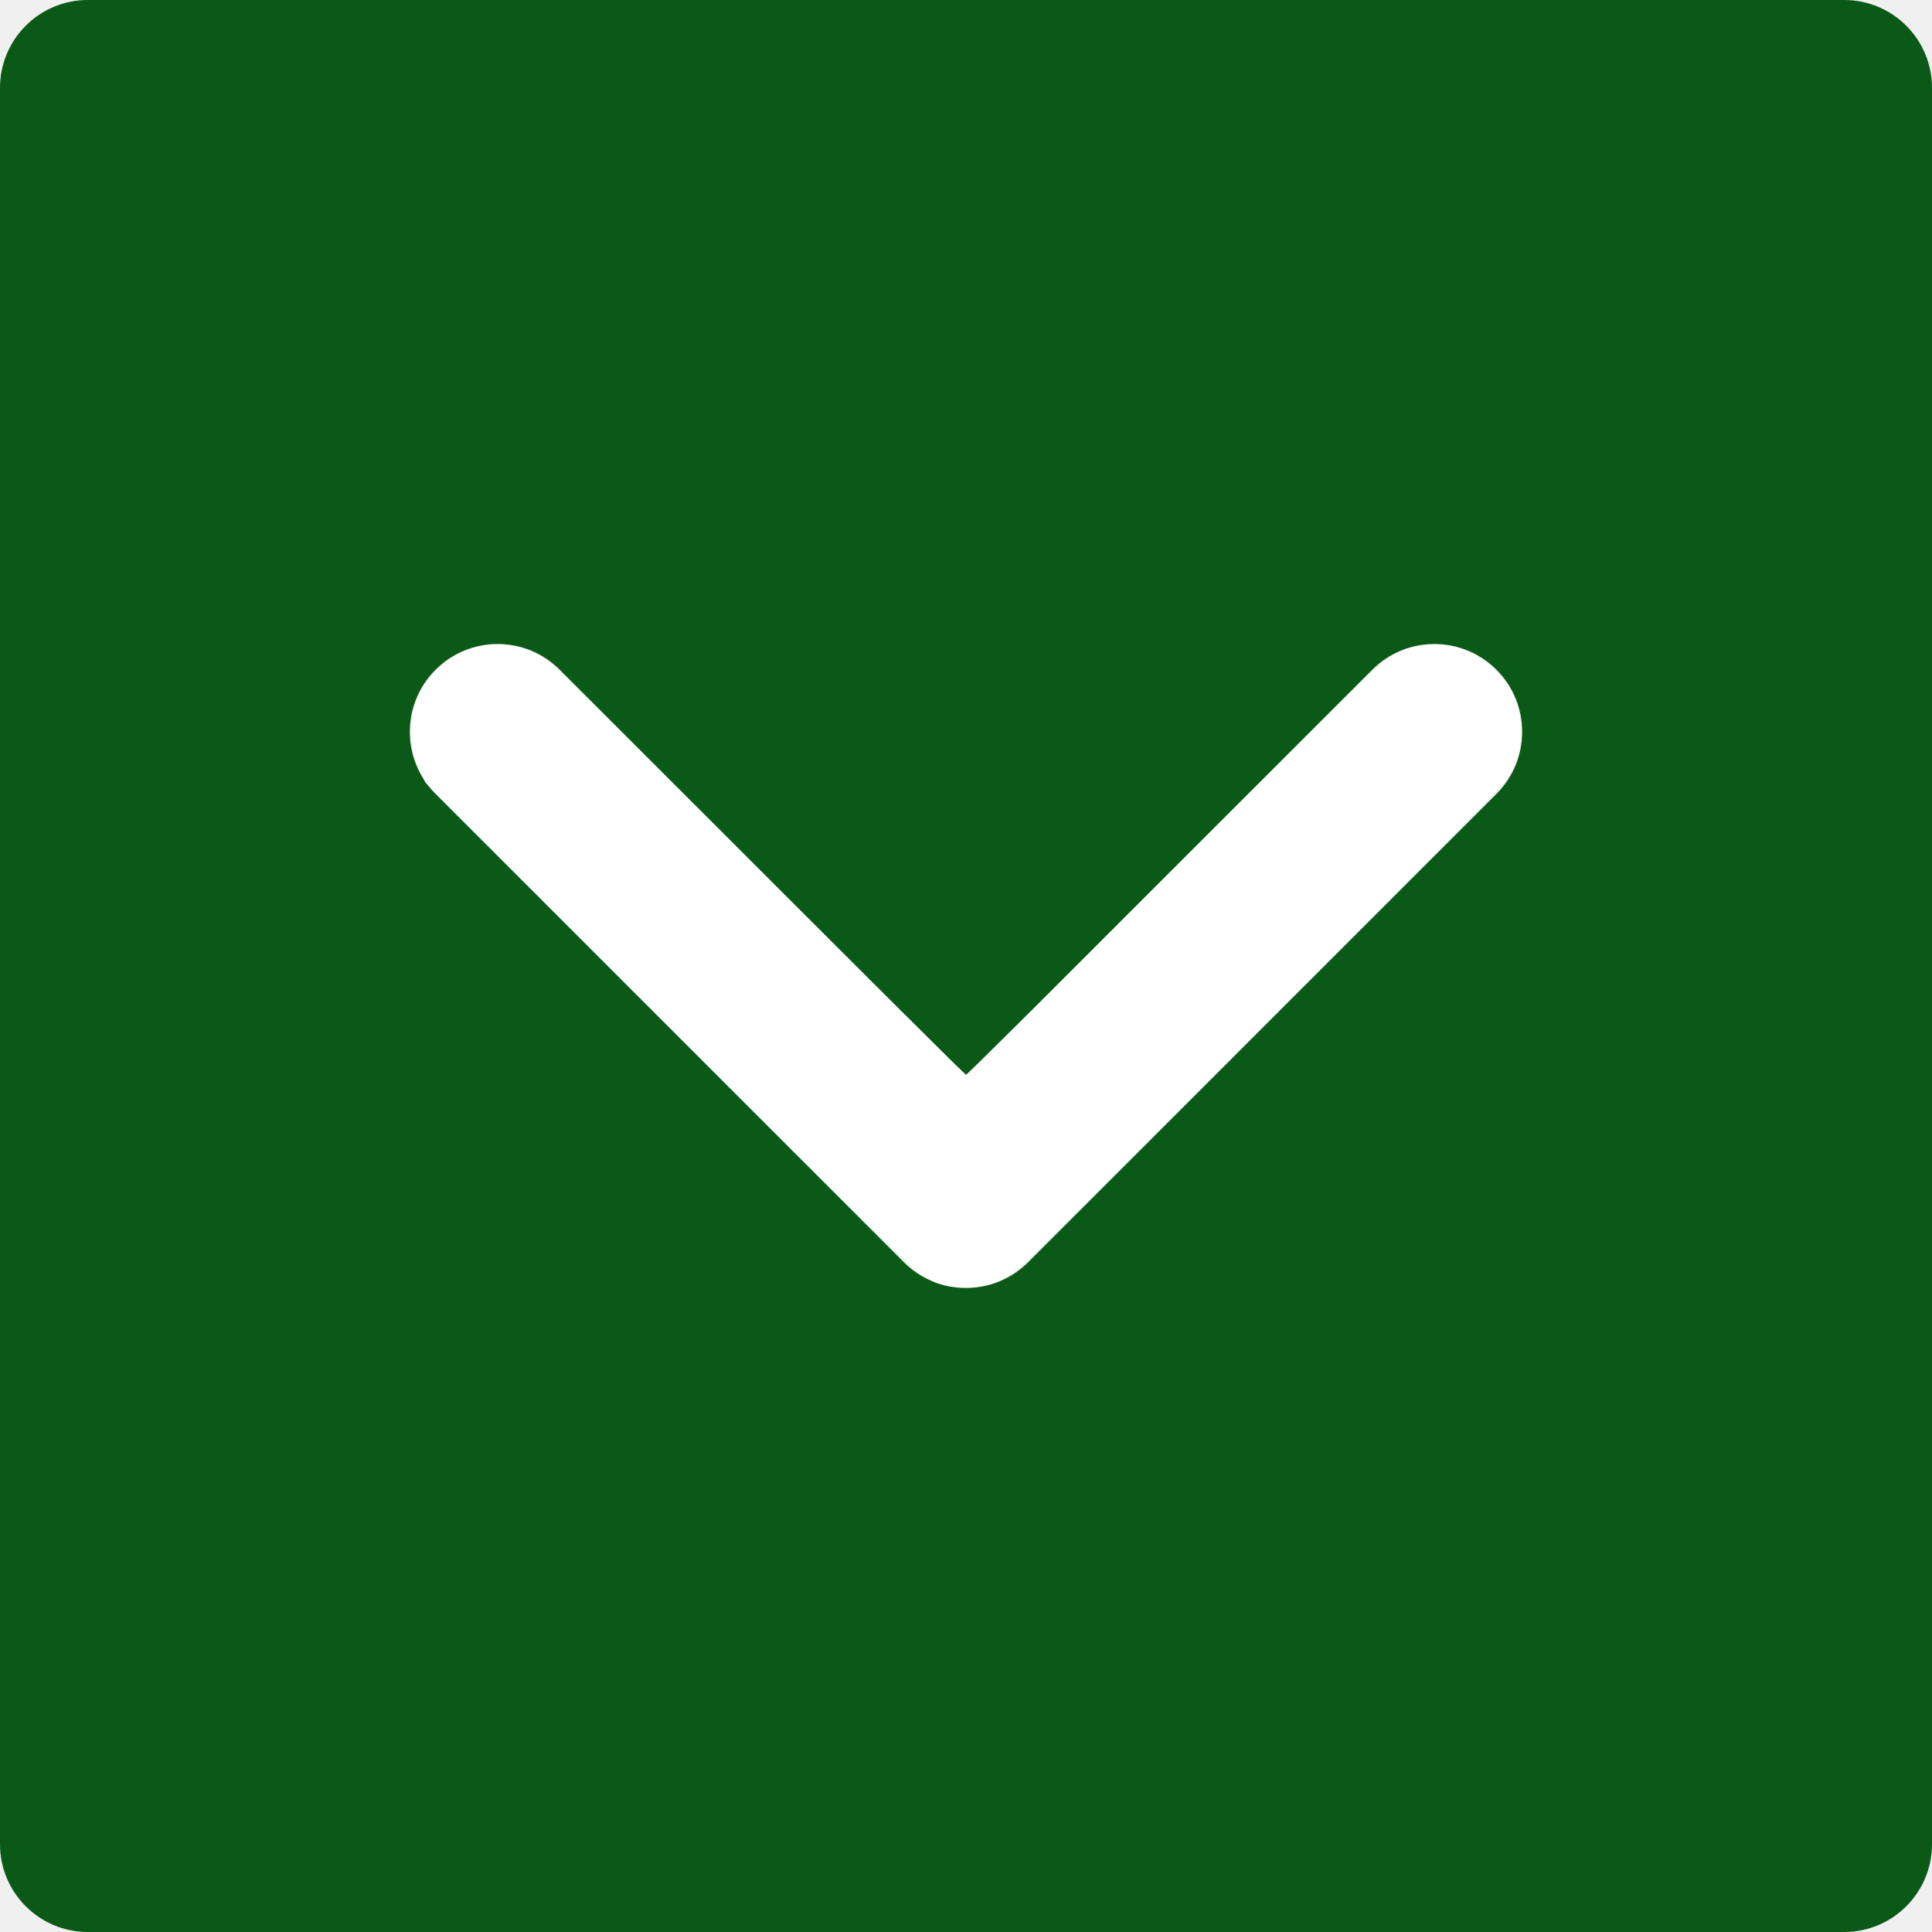
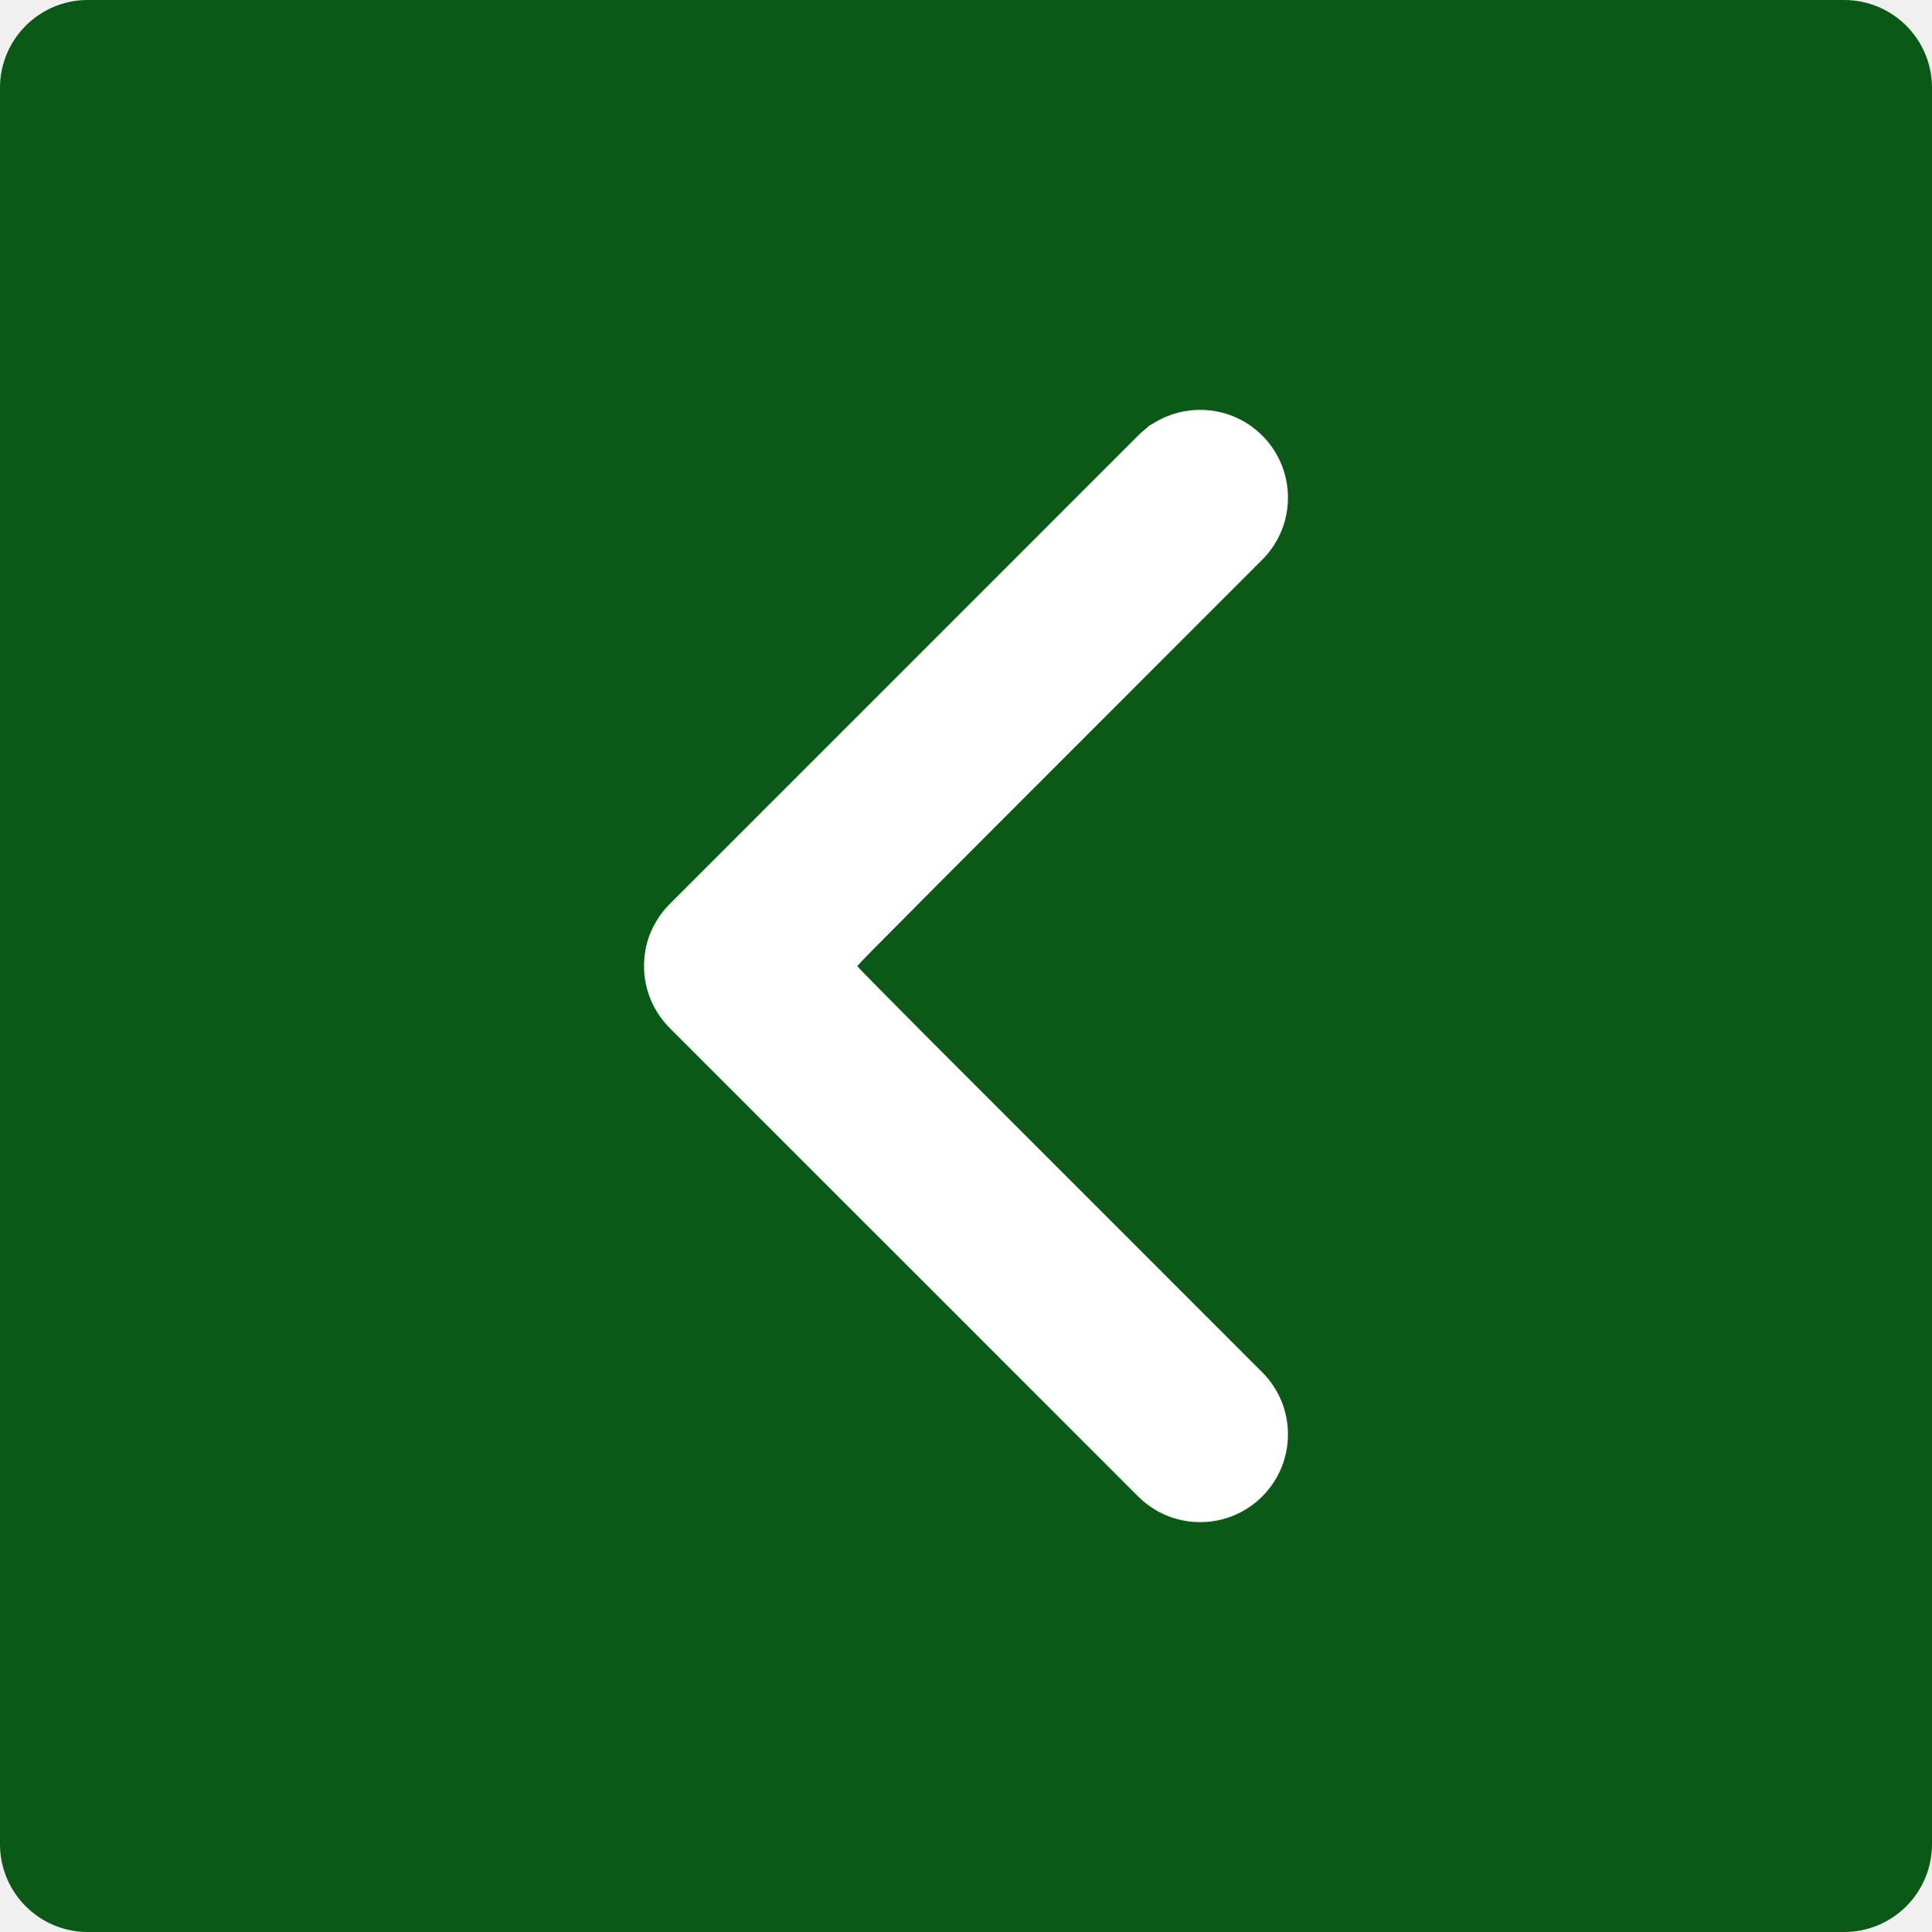
<svg xmlns="http://www.w3.org/2000/svg" fill="#000000" height="800px" width="800px" version="1.1" id="Layer_1" viewBox="0 0 330 330" xml:space="preserve">
  <defs id="defs1" />
-   <path id="XMLID_24_" d="M315,0H15C6.716,0,0,6.716,0,15v300c0,8.284,6.716,15,15,15h300c8.284,0,15-6.716,15-15V15  C330,6.716,323.284,0,315,0z M255.606,135.606l-79.998,80c-2.813,2.813-6.628,4.394-10.606,4.394c-3.979,0-7.793-1.58-10.607-4.394  l-80.002-80c-5.858-5.857-5.858-15.355,0-21.213c5.857-5.858,15.355-5.858,21.213,0l69.396,69.393l69.392-69.393  c5.857-5.858,15.355-5.858,21.213,0C261.465,120.251,261.465,129.749,255.606,135.606z" style="fill:#0b5917;fill-opacity:1" />
-   <path style="fill:#ffffff;stroke-width:0.728" d="m 393.813,532.397 c -2.202,-0.355 -6.46,-1.828 -9.463,-3.275 -5.326,-2.566 -7.906,-5.073 -105.449,-102.455 C 213.537,361.412 177.926,325.348 176.069,322.527 c -9.479,-14.393 -7.114,-33.593 5.604,-45.49 5.428,-5.078 10.929,-7.839 18.647,-9.359 5.166,-1.018 6.232,-1.012 11.668,0.059 12.774,2.517 5.939,-3.662 101.76,91.991 l 86.269,86.117 83.704,-83.75 c 46.037,-46.062 85.833,-85.368 88.436,-87.346 8.566,-6.511 18.379,-8.952 28.057,-6.978 7.579,1.546 12.614,4.122 18.118,9.27 12.734,11.912 15.098,31.346 5.54,45.543 -1.758,2.612 -41.517,42.861 -102.814,104.083 -97.697,97.578 -100.07,99.884 -105.407,102.441 -3.003,1.439 -7.589,2.949 -10.191,3.355 -5.351,0.834 -6.08,0.83 -11.647,-0.066 z" id="path1" transform="scale(0.4125)" />
-   <path style="fill:#ffffff;stroke-width:0.728" d="m 393.813,532.397 c -2.202,-0.355 -6.46,-1.828 -9.463,-3.275 -5.326,-2.566 -7.906,-5.073 -105.449,-102.455 C 213.537,361.412 177.926,325.348 176.069,322.527 c -9.478,-14.391 -7.114,-33.593 5.6,-45.486 12.07,-11.291 28.361,-13.081 43.046,-4.73 2.329,1.324 32.127,30.578 89.396,87.762 l 85.903,85.775 83.705,-83.751 c 46.038,-46.063 85.835,-85.37 88.437,-87.348 8.629,-6.559 18.324,-8.963 28.105,-6.968 7.532,1.536 12.575,4.12 18.07,9.26 12.734,11.912 15.098,31.346 5.54,45.543 -1.758,2.612 -41.517,42.861 -102.814,104.083 -97.697,97.578 -100.07,99.884 -105.407,102.441 -3.003,1.439 -7.589,2.949 -10.191,3.355 -5.351,0.834 -6.08,0.83 -11.647,-0.066 z" id="path2" transform="scale(0.4125)" />
-   <path style="fill:#ffffff;stroke-width:0.728" d="m 392.548,532.11 c -10.682,-2.321 -4.813,3.127 -113.648,-105.484 -65.43,-65.295 -100.972,-101.275 -102.831,-104.099 -9.478,-14.391 -7.114,-33.593 5.6,-45.486 11.328,-10.596 26.36,-12.873 40.339,-6.108 5.322,2.575 7.834,5.006 91.734,88.773 l 86.262,86.126 85.894,-85.768 c 57.276,-57.191 87.058,-86.429 89.387,-87.754 8.354,-4.751 16.791,-6.25 25.243,-4.485 7.353,1.535 12.366,4.13 17.802,9.215 12.768,11.944 15.123,31.308 5.54,45.543 -1.758,2.612 -41.517,42.861 -102.814,104.083 -97.697,97.578 -100.07,99.884 -105.407,102.441 -5.03,2.411 -12.31,4.168 -16.742,4.04 -1.001,-0.029 -3.863,-0.496 -6.36,-1.039 z" id="path3" transform="scale(0.4125)" />
-   <path style="fill:#ffffff;stroke-width:0.728" d="m 392.548,532.11 c -10.682,-2.321 -4.813,3.127 -113.648,-105.484 -65.43,-65.295 -100.972,-101.275 -102.831,-104.099 -9.478,-14.391 -7.114,-33.593 5.6,-45.486 5.495,-5.14 10.538,-7.725 18.071,-9.261 7.512,-1.532 14.535,-0.55 22.237,3.11 5.396,2.564 7.157,4.267 91.763,88.777 l 86.261,86.162 86.26,-86.162 c 84.609,-84.513 86.365,-86.212 91.761,-88.777 14.16,-6.728 29,-4.428 40.433,6.267 3.537,3.309 5.413,5.859 7.689,10.452 2.774,5.598 3.038,6.641 3.358,13.298 0.424,8.813 -1.207,15.104 -5.617,21.655 -1.78,2.644 -41.098,42.434 -102.829,104.064 -109.207,109.028 -102.883,103.172 -113.946,105.516 -5.959,1.263 -8.629,1.257 -14.564,-0.033 z" id="path4" transform="scale(0.4125)" />
-   <path style="fill:#ffffff;stroke-width:0.728" d="m 392.548,532.11 c -10.682,-2.321 -4.813,3.127 -113.648,-105.484 -65.43,-65.295 -100.972,-101.275 -102.831,-104.099 -9.018,-13.694 -7.401,-31.89 3.898,-43.836 11.359,-12.011 27.025,-14.907 42.054,-7.776 5.343,2.535 7.3,4.429 91.72,88.753 l 86.261,86.162 86.26,-86.162 c 84.609,-84.513 86.365,-86.212 91.761,-88.777 14.16,-6.728 29,-4.428 40.433,6.267 3.537,3.309 5.413,5.859 7.689,10.452 2.774,5.598 3.038,6.641 3.358,13.298 0.424,8.813 -1.207,15.104 -5.617,21.655 -1.78,2.644 -41.098,42.434 -102.829,104.064 -109.207,109.028 -102.883,103.172 -113.946,105.516 -5.959,1.263 -8.629,1.257 -14.564,-0.033 z" id="path5" transform="scale(0.4125)" />
-   <path style="fill:#ffffff;stroke-width:0.728" d="M 392.09,532.057 C 381.659,529.532 387.057,534.56 278.9,426.626 213.47,361.331 177.928,325.351 176.069,322.527 c -3.881,-5.893 -5.734,-12.239 -5.724,-19.601 0.013,-9.463 3.166,-17.41 9.615,-24.228 11.421,-12.076 26.893,-14.935 42.06,-7.771 5.351,2.527 7.171,4.288 91.72,88.741 l 86.261,86.162 86.26,-86.162 c 84.968,-84.872 86.343,-86.202 91.831,-88.81 14.23,-6.762 28.847,-4.473 40.392,6.327 3.508,3.282 5.391,5.844 7.661,10.426 2.774,5.598 3.038,6.641 3.358,13.298 0.424,8.813 -1.207,15.104 -5.617,21.655 -1.78,2.644 -41.098,42.434 -102.829,104.064 -109.207,109.028 -102.883,103.172 -113.946,105.516 -6.032,1.278 -9.469,1.259 -15.021,-0.085 z" id="path6" transform="scale(0.4125)" />
-   <path style="fill:#ffffff;stroke-width:0.728" d="M 392.09,532.057 C 381.659,529.532 387.057,534.56 278.9,426.626 213.121,360.983 177.933,325.359 176.054,322.505 c -4.32,-6.561 -5.946,-12.764 -5.6,-21.371 0.254,-6.321 0.566,-7.661 2.964,-12.71 7.401,-15.584 23.662,-24.042 39.695,-20.646 11.394,2.413 6.101,-2.423 100.627,91.94 l 86.261,86.112 86.26,-86.112 c 94.526,-94.364 89.23,-89.526 100.625,-91.939 16.033,-3.396 32.294,5.062 39.695,20.646 2.398,5.049 2.71,6.389 2.964,12.71 0.347,8.651 -1.327,14.992 -5.66,21.428 -1.78,2.644 -41.098,42.434 -102.829,104.064 -108.551,108.373 -102.682,102.919 -113.482,105.465 -5.675,1.338 -9.857,1.328 -15.485,-0.034 z" id="path7" transform="scale(0.4125)" />
-   <path style="fill:#ffffff;stroke-width:0.728" d="m 392.357,532.214 c -10.253,-2.242 -4.976,2.668 -113.457,-105.588 C 213.121,360.983 177.933,325.359 176.054,322.505 c -4.337,-6.586 -5.946,-12.756 -5.596,-21.462 0.268,-6.665 0.498,-7.583 3.347,-13.333 9.186,-18.537 30.11,-25.77 48.447,-16.745 4.967,2.445 9.506,6.846 91.488,88.719 l 86.261,86.146 86.26,-86.112 c 94.526,-94.364 89.23,-89.526 100.625,-91.939 14.431,-3.056 29.817,3.826 37.936,16.969 6.869,11.121 6.475,26.807 -0.951,37.837 -1.76,2.615 -41.442,42.771 -102.814,104.042 -108.551,108.373 -102.682,102.919 -113.482,105.465 -5.487,1.293 -9.712,1.328 -15.219,0.123 z" id="path8" transform="scale(0.4125)" />
-   <path style="fill:#ffffff;stroke-width:0.728" d="m 393.085,532.414 c -10.982,-2.14 -7.849,0.766 -116.947,-108.494 -78.677,-78.794 -100.224,-100.761 -101.648,-103.629 -2.929,-5.9 -4.153,-11.094 -4.153,-17.626 0,-10.457 3.629,-18.51 11.713,-25.995 11.172,-10.343 26.393,-12.503 40.203,-5.706 4.967,2.445 9.506,6.846 91.488,88.719 l 86.261,86.146 86.26,-86.112 c 94.526,-94.364 89.23,-89.526 100.625,-91.939 8.788,-1.861 18.389,-0.072 26.072,4.857 3.864,2.48 9.794,8.521 12.121,12.351 6.592,10.846 6.081,26.771 -1.208,37.598 -1.76,2.615 -41.442,42.771 -102.814,104.042 -108.551,108.373 -102.682,102.919 -113.482,105.465 -5.115,1.206 -9.465,1.303 -14.491,0.323 z" id="path9" transform="scale(0.4125)" />
-   <path style="fill:#ffffff;stroke-width:0.728" d="M 391.74,532.094 C 381.931,529.965 384.683,532.541 276.502,424.243 197.499,345.155 175.915,323.161 174.49,320.291 c -2.929,-5.9 -4.153,-11.094 -4.153,-17.626 0,-10.448 3.629,-18.511 11.693,-25.977 11.236,-10.402 26.347,-12.553 40.223,-5.724 4.967,2.445 9.506,6.846 91.488,88.719 l 86.261,86.146 86.26,-86.112 c 94.526,-94.364 89.23,-89.526 100.625,-91.939 8.788,-1.861 18.389,-0.072 26.072,4.857 3.864,2.48 9.794,8.521 12.121,12.351 6.592,10.846 6.081,26.771 -1.208,37.598 -1.76,2.615 -41.442,42.771 -102.814,104.042 -108.551,108.373 -102.682,102.919 -113.482,105.465 -5.641,1.33 -9.716,1.33 -15.835,0.002 z" id="path10" transform="scale(0.4125)" />
-   <path style="fill:#ffffff;stroke-width:0.728" d="M 391.299,532.091 C 381.687,529.659 383.608,531.464 276.502,424.243 197.499,345.155 175.915,323.161 174.49,320.291 c -2.929,-5.9 -4.153,-11.094 -4.153,-17.626 0,-10.436 3.63,-18.512 11.667,-25.952 11.307,-10.468 25.993,-12.607 40.017,-5.829 5.309,2.566 7.837,5.014 91.72,88.792 l 86.261,86.153 86.26,-86.146 c 81.984,-81.877 86.519,-86.274 91.486,-88.719 13.876,-6.829 28.987,-4.678 40.223,5.724 8.163,7.557 11.693,15.447 11.693,26.132 0,6.774 -1.55,12.783 -4.734,18.354 -2.919,5.107 -199.287,201.669 -205.639,205.843 -2.602,1.71 -6.361,3.66 -8.353,4.335 -5.128,1.736 -14.33,2.082 -19.638,0.739 z" id="path11" transform="scale(0.4125)" />
-   <path style="fill:#ffffff;stroke-width:0.728" d="m 390.836,531.925 c -2.641,-0.716 -6.893,-2.672 -9.463,-4.353 -3.316,-2.169 -33.665,-32.077 -104.871,-103.347 -79.016,-79.088 -100.587,-101.064 -102.012,-103.935 -2.929,-5.9 -4.153,-11.094 -4.153,-17.626 0,-10.436 3.63,-18.512 11.667,-25.952 11.307,-10.468 25.993,-12.607 40.017,-5.829 5.309,2.566 7.837,5.014 91.72,88.792 l 86.261,86.153 86.26,-86.146 c 81.984,-81.877 86.519,-86.274 91.486,-88.719 13.876,-6.829 28.987,-4.678 40.223,5.724 8.136,7.533 11.7,15.467 11.685,26.015 -0.005,3.267 -0.447,7.578 -0.982,9.58 -2.527,9.445 1.387,5.276 -104.812,111.637 -71.337,71.445 -101.189,100.877 -104.57,103.098 -2.602,1.709 -6.361,3.659 -8.353,4.333 -5.538,1.875 -14.373,2.126 -20.101,0.573 z" id="path12" transform="scale(0.4125)" />
-   <path style="fill:#ffffff;stroke-width:0.728" d="m 391.341,532.052 c -9.308,-2.252 -6.114,0.747 -113.791,-106.853 l -101.34,-101.268 -2.695,-5.823 c -2.442,-5.278 -2.725,-6.539 -3.015,-13.467 -0.272,-6.489 -0.08,-8.358 1.271,-12.375 2.11,-6.278 5.063,-10.767 10.232,-15.552 11.307,-10.468 25.993,-12.607 40.017,-5.829 5.309,2.566 7.834,5.011 91.372,88.443 47.252,47.192 86.225,85.804 86.608,85.804 0.383,0 39.357,-38.609 86.608,-85.797 81.643,-81.534 86.172,-85.925 91.139,-88.37 13.822,-6.803 28.96,-4.703 40.039,5.554 8.327,7.71 11.884,15.557 11.869,26.185 -0.005,3.267 -0.447,7.578 -0.982,9.58 -2.535,9.476 1.598,5.087 -106.629,113.231 -94.152,94.079 -102.011,101.751 -106.393,103.847 -7.923,3.79 -16.049,4.689 -24.31,2.691 z" id="path13" transform="scale(0.4125)" />
-   <path style="fill:#ffffff;stroke-width:0.728" d="m 391.341,532.099 c -9.377,-2.371 -6.214,0.6 -113.791,-106.9 l -101.34,-101.268 -2.695,-5.823 c -2.442,-5.278 -2.725,-6.539 -3.015,-13.467 -0.272,-6.489 -0.08,-8.358 1.271,-12.375 2.11,-6.278 5.063,-10.767 10.232,-15.552 11.307,-10.468 25.993,-12.607 40.017,-5.829 5.309,2.566 7.834,5.011 91.372,88.443 47.252,47.192 86.225,85.804 86.608,85.804 0.383,0 39.357,-38.612 86.608,-85.804 83.6,-83.495 86.059,-85.875 91.372,-88.438 14.063,-6.783 29.151,-4.598 40.051,5.799 8.212,7.833 11.639,15.502 11.623,26.015 -0.005,3.267 -0.447,7.578 -0.982,9.58 -2.528,9.449 1.423,5.244 -105.176,111.96 -65.663,65.735 -101.708,101.308 -104.57,103.201 -2.402,1.589 -6.005,3.397 -8.007,4.019 -5.278,1.639 -14.433,1.936 -19.578,0.635 z" id="path14" transform="scale(0.4125)" />
-   <path style="fill:#ffffff;stroke-width:0.728" d="m 392.357,532.462 c -1.802,-0.376 -5.405,-1.729 -8.007,-3.008 -4.33,-2.128 -13.353,-10.934 -106.397,-103.852 l -101.666,-101.527 -2.744,-5.847 c -2.514,-5.357 -2.77,-6.492 -3.053,-13.538 -0.262,-6.52 -0.067,-8.412 1.282,-12.423 5.654,-16.82 22.881,-27.673 39.512,-24.892 3.017,0.504 7.616,2.011 10.737,3.516 5.303,2.558 7.831,4.998 88.444,85.351 45.641,45.495 84.537,84.171 86.434,85.948 l 3.45,3.23 86.086,-85.942 c 83.69,-83.55 86.238,-86.016 91.546,-88.581 3.132,-1.514 7.709,-3.015 10.737,-3.521 13.601,-2.274 27.635,4.393 35.877,17.045 3.946,6.057 5.346,11.972 4.922,20.786 -0.296,6.138 -0.699,7.97 -2.774,12.59 -2.414,5.376 -3.02,6 -102.938,106.085 -66.015,66.125 -102.008,101.669 -104.877,103.565 -2.402,1.588 -6.005,3.396 -8.007,4.018 -4.488,1.394 -14.167,1.914 -18.562,0.998 z" id="path15" transform="scale(0.4125)" />
+   <path id="XMLID_24_" d="M 330,315 V 15 C 330,6.716 323.284,0 315,0 H 15 C 6.716,0 0,6.716 0,15 v 300 c 0,8.284 6.716,15 15,15 h 300 c 8.284,0 15,-6.716 15,-15 z m -135.606,-59.394 -80,-79.998 C 111.581,172.795 110,168.98 110,165.002 c 0,-3.979 1.58,-7.793 4.394,-10.607 l 80,-80.002 c 5.857,-5.858 15.355,-5.858 21.213,0 5.858,5.857 5.858,15.355 0,21.213 l -69.393,69.396 69.393,69.392 c 5.858,5.857 5.858,15.355 0,21.213 -5.858,5.858 -15.356,5.858 -21.213,-0.001 z" style="fill:#0b5917;fill-opacity:1" />
+   <path style="fill:#ffffff;stroke-width:0.3" d="m 110.386,162.448 c 0.146,-0.908 0.754,-2.665 1.351,-3.904 1.058,-2.197 2.093,-3.261 42.263,-43.498 26.918,-26.962 41.794,-41.652 42.958,-42.418 5.937,-3.91 13.857,-2.934 18.765,2.312 2.095,2.239 3.233,4.508 3.861,7.692 0.42,2.131 0.418,2.571 -0.024,4.813 -1.038,5.269 1.511,2.45 -37.946,41.976 l -35.523,35.586 34.547,34.528 c 19.001,18.99 35.214,35.406 36.03,36.48 2.686,3.533 3.693,7.581 2.879,11.573 -0.638,3.127 -1.7,5.203 -3.824,7.474 -4.914,5.253 -12.93,6.228 -18.786,2.285 -1.077,-0.725 -17.68,-17.126 -42.934,-42.411 -40.251,-40.3 -41.202,-41.279 -42.257,-43.48 -0.594,-1.239 -1.216,-3.13 -1.384,-4.204 -0.344,-2.207 -0.342,-2.508 0.027,-4.804 z" id="path1" />
+   <path style="fill:#ffffff;stroke-width:0.3" d="m 110.386,162.448 c 0.146,-0.908 0.754,-2.665 1.351,-3.904 1.058,-2.197 2.093,-3.261 42.263,-43.498 26.918,-26.962 41.794,-41.652 42.958,-42.418 5.936,-3.91 13.857,-2.934 18.763,2.31 4.658,4.979 5.396,11.699 1.951,17.756 -0.546,0.961 -12.614,13.253 -36.202,36.876 l -35.382,35.435 34.547,34.528 c 19.001,18.991 35.215,35.407 36.031,36.48 2.706,3.559 3.697,7.558 2.874,11.593 -0.634,3.107 -1.7,5.187 -3.82,7.454 -4.914,5.253 -12.93,6.228 -18.786,2.285 -1.077,-0.725 -17.68,-17.126 -42.934,-42.411 -40.251,-40.3 -41.202,-41.279 -42.257,-43.48 -0.594,-1.239 -1.216,-3.13 -1.384,-4.204 -0.344,-2.207 -0.342,-2.508 0.027,-4.804 z" id="path2" />
+   <path style="fill:#ffffff;stroke-width:0.3" d="m 110.505,161.926 c 0.957,-4.406 -1.29,-1.985 43.512,-46.88 26.934,-26.99 41.776,-41.651 42.941,-42.418 5.936,-3.91 13.857,-2.934 18.763,2.31 4.371,4.673 5.31,10.873 2.52,16.64 -1.062,2.195 -2.065,3.231 -36.619,37.84 l -35.527,35.583 35.379,35.431 c 23.591,23.626 35.652,35.911 36.198,36.872 1.96,3.446 2.578,6.926 1.85,10.413 -0.633,3.033 -1.704,5.101 -3.801,7.343 -4.927,5.267 -12.914,6.238 -18.786,2.285 -1.077,-0.725 -17.68,-17.126 -42.934,-42.411 -40.251,-40.3 -41.202,-41.279 -42.257,-43.48 -0.994,-2.075 -1.719,-5.078 -1.667,-6.906 0.012,-0.413 0.205,-1.593 0.428,-2.624 z" id="path3" />
+   <path style="fill:#ffffff;stroke-width:0.3" d="m 110.505,161.926 c 0.957,-4.406 -1.29,-1.985 43.512,-46.88 26.934,-26.99 41.776,-41.651 42.941,-42.418 5.936,-3.91 13.857,-2.934 18.763,2.31 2.12,2.267 3.186,4.347 3.82,7.454 0.632,3.099 0.227,5.996 -1.283,9.173 -1.058,2.226 -1.76,2.952 -36.62,37.852 l -35.542,35.583 35.542,35.582 c 34.862,34.901 35.563,35.625 36.62,37.852 2.775,5.841 1.826,11.963 -2.585,16.679 -1.365,1.459 -2.417,2.233 -4.311,3.172 -2.309,1.144 -2.74,1.253 -5.485,1.385 -3.635,0.175 -6.231,-0.498 -8.933,-2.317 -1.091,-0.734 -17.504,-16.953 -42.926,-42.417 -44.974,-45.048 -42.558,-42.439 -43.525,-47.003 -0.521,-2.458 -0.518,-3.559 0.013,-6.008 z" id="path4" />
+   <path style="fill:#ffffff;stroke-width:0.3" d="m 110.505,161.926 c 0.957,-4.406 -1.29,-1.985 43.512,-46.88 26.934,-26.99 41.776,-41.651 42.941,-42.418 5.649,-3.72 13.155,-3.053 18.083,1.608 4.954,4.686 6.149,11.148 3.208,17.347 -1.046,2.204 -1.827,3.011 -36.611,37.835 l -35.542,35.583 35.542,35.582 c 34.862,34.901 35.563,35.625 36.62,37.852 2.775,5.841 1.826,11.963 -2.585,16.679 -1.365,1.459 -2.417,2.233 -4.311,3.172 -2.309,1.144 -2.74,1.253 -5.485,1.385 -3.635,0.175 -6.231,-0.498 -8.933,-2.317 -1.091,-0.734 -17.504,-16.953 -42.926,-42.417 -44.974,-45.048 -42.558,-42.439 -43.525,-47.003 -0.521,-2.458 -0.518,-3.559 0.013,-6.008 z" id="path5" />
+   <path style="fill:#ffffff;stroke-width:0.3" d="m 110.526,161.737 c 1.042,-4.303 -1.033,-2.076 43.49,-46.691 26.934,-26.99 41.776,-41.651 42.941,-42.418 2.431,-1.601 5.048,-2.365 8.086,-2.361 3.903,0.005 7.181,1.306 9.994,3.966 4.981,4.711 6.161,11.093 3.206,17.35 -1.043,2.207 -1.769,2.958 -36.606,37.835 l -35.542,35.583 35.542,35.582 c 35.01,35.049 35.558,35.616 36.634,37.88 2.789,5.87 1.845,11.899 -2.61,16.662 -1.354,1.447 -2.411,2.224 -4.301,3.16 -2.309,1.144 -2.74,1.253 -5.485,1.385 -3.635,0.175 -6.231,-0.498 -8.933,-2.317 -1.091,-0.734 -17.504,-16.953 -42.926,-42.417 -44.974,-45.048 -42.558,-42.439 -43.525,-47.003 -0.527,-2.488 -0.519,-3.906 0.035,-6.196 z" id="path6" />
+   <path style="fill:#ffffff;stroke-width:0.3" d="m 110.526,161.737 c 1.042,-4.303 -1.033,-2.076 43.49,-46.691 27.078,-27.134 41.773,-41.649 42.95,-42.424 2.706,-1.782 5.265,-2.453 8.815,-2.31 2.607,0.105 3.16,0.234 5.243,1.223 6.428,3.053 9.917,9.761 8.517,16.374 -0.995,4.7 1,2.517 -37.925,41.509 l -35.521,35.583 35.521,35.582 c 38.925,38.992 36.929,36.807 37.925,41.508 1.401,6.614 -2.088,13.321 -8.517,16.374 -2.083,0.989 -2.635,1.118 -5.243,1.223 -3.569,0.143 -6.184,-0.548 -8.839,-2.335 -1.091,-0.734 -17.504,-16.953 -42.926,-42.417 -44.704,-44.777 -42.454,-42.356 -43.504,-46.811 -0.552,-2.341 -0.548,-4.066 0.014,-6.388 z" id="path7" />
+   <path style="fill:#ffffff;stroke-width:0.3" d="m 110.462,161.847 c 0.925,-4.229 -1.101,-2.053 43.555,-46.801 27.078,-27.134 41.773,-41.649 42.95,-42.424 2.717,-1.789 5.262,-2.453 8.853,-2.308 2.749,0.11 3.128,0.206 5.5,1.381 7.647,3.789 10.63,12.421 6.907,19.985 -1.008,2.049 -2.824,3.921 -36.596,37.739 l -35.535,35.583 35.521,35.582 c 38.925,38.992 36.929,36.807 37.925,41.508 1.261,5.953 -1.578,12.3 -7,15.648 -4.587,2.833 -11.058,2.671 -15.608,-0.392 -1.079,-0.726 -17.643,-17.095 -42.917,-42.411 -44.704,-44.777 -42.454,-42.356 -43.504,-46.811 -0.533,-2.263 -0.548,-4.006 -0.051,-6.278 z" id="path8" />
+   <path style="fill:#ffffff;stroke-width:0.3" d="m 110.379,162.147 c 0.883,-4.53 -0.316,-3.238 44.754,-48.241 32.502,-32.454 41.564,-41.342 42.747,-41.93 2.434,-1.208 4.576,-1.713 7.271,-1.713 4.314,0 7.635,1.497 10.723,4.831 4.266,4.608 5.158,10.887 2.354,16.584 -1.008,2.049 -2.824,3.921 -36.596,37.739 l -35.535,35.583 35.521,35.582 c 38.925,38.992 36.929,36.807 37.925,41.508 0.768,3.625 0.03,7.586 -2.004,10.755 -1.023,1.594 -3.515,4.04 -5.095,5 -4.474,2.719 -11.043,2.508 -15.509,-0.498 -1.079,-0.726 -17.643,-17.095 -42.917,-42.411 -44.704,-44.777 -42.454,-42.356 -43.504,-46.811 -0.497,-2.11 -0.537,-3.904 -0.133,-5.978 z" id="path9" />
+   <path style="fill:#ffffff;stroke-width:0.3" d="m 110.511,161.593 c 0.878,-4.046 -0.184,-2.911 44.488,-47.536 32.624,-32.589 41.696,-41.492 42.88,-42.08 2.434,-1.208 4.576,-1.713 7.271,-1.713 4.31,0 7.636,1.497 10.715,4.824 4.291,4.635 5.178,10.868 2.361,16.592 -1.008,2.049 -2.824,3.921 -36.596,37.739 l -35.535,35.583 35.521,35.582 c 38.925,38.992 36.929,36.807 37.925,41.508 0.768,3.625 0.03,7.586 -2.004,10.755 -1.023,1.594 -3.515,4.04 -5.095,5 -4.474,2.719 -11.043,2.508 -15.509,-0.498 -1.079,-0.726 -17.643,-17.095 -42.917,-42.411 -44.704,-44.777 -42.454,-42.356 -43.504,-46.811 -0.549,-2.327 -0.549,-4.008 -8.2e-4,-6.532 z" id="path10" />
+   <path style="fill:#ffffff;stroke-width:0.3" d="m 110.512,161.411 c 1.003,-3.965 0.259,-3.173 44.488,-47.354 32.624,-32.589 41.696,-41.492 42.88,-42.08 2.434,-1.208 4.576,-1.713 7.271,-1.713 4.305,0 7.636,1.498 10.705,4.813 4.318,4.664 5.201,10.722 2.405,16.507 -1.058,2.19 -2.068,3.233 -36.627,37.835 l -35.538,35.583 35.535,35.582 c 33.774,33.819 35.588,35.689 36.596,37.738 2.817,5.724 1.93,11.957 -2.361,16.592 -3.117,3.367 -6.372,4.824 -10.779,4.824 -2.794,0 -5.273,-0.639 -7.571,-1.953 -2.107,-1.204 -83.188,-82.206 -84.91,-84.826 -0.705,-1.073 -1.51,-2.624 -1.788,-3.446 -0.716,-2.115 -0.859,-5.911 -0.305,-8.101 z" id="path11" />
+   <path style="fill:#ffffff;stroke-width:0.3" d="m 110.581,161.22 c 0.295,-1.089 1.102,-2.844 1.795,-3.904 0.895,-1.368 13.232,-13.887 42.63,-43.259 32.624,-32.594 41.689,-41.492 42.873,-42.08 2.434,-1.208 4.576,-1.713 7.271,-1.713 4.305,0 7.636,1.498 10.705,4.813 4.318,4.664 5.201,10.722 2.405,16.507 -1.058,2.19 -2.068,3.233 -36.627,37.835 l -35.538,35.583 35.535,35.582 c 33.774,33.819 35.588,35.689 36.596,37.738 2.817,5.724 1.93,11.957 -2.361,16.592 -3.107,3.356 -6.38,4.826 -10.731,4.82 -1.348,-0.002 -3.126,-0.184 -3.952,-0.405 -3.896,-1.042 -2.177,0.572 -46.05,-43.235 -29.471,-29.426 -41.612,-41.741 -42.528,-43.135 -0.705,-1.073 -1.509,-2.624 -1.788,-3.446 -0.773,-2.284 -0.877,-5.929 -0.236,-8.292 z" id="path12" />
+   <path style="fill:#ffffff;stroke-width:0.3" d="m 110.528,161.428 c 0.929,-3.84 -0.308,-2.522 44.077,-46.939 l 41.773,-41.803 2.402,-1.112 c 2.177,-1.007 2.697,-1.124 5.555,-1.244 2.677,-0.112 3.448,-0.033 5.105,0.524 2.59,0.871 4.441,2.089 6.415,4.221 4.318,4.664 5.201,10.722 2.405,16.507 -1.058,2.19 -2.067,3.232 -36.483,37.691 -19.467,19.491 -35.394,35.568 -35.394,35.726 0,0.158 15.926,16.235 35.391,35.726 33.633,33.678 35.444,35.546 36.453,37.595 2.806,5.702 1.94,11.946 -2.291,16.516 -3.18,3.435 -6.417,4.902 -10.801,4.896 -1.348,-0.002 -3.126,-0.184 -3.952,-0.405 -3.909,-1.046 -2.098,0.659 -46.708,-43.984 -38.808,-38.837 -41.972,-42.08 -42.837,-43.887 -1.563,-3.268 -1.934,-6.62 -1.11,-10.028 z" id="path13" />
+   <path style="fill:#ffffff;stroke-width:0.3" d="m 110.509,161.428 c 0.978,-3.868 -0.248,-2.563 44.096,-46.939 l 41.773,-41.803 2.402,-1.112 c 2.177,-1.007 2.697,-1.124 5.555,-1.244 2.677,-0.112 3.448,-0.033 5.105,0.524 2.59,0.871 4.441,2.089 6.415,4.221 4.318,4.664 5.201,10.722 2.405,16.507 -1.058,2.19 -2.067,3.232 -36.483,37.691 -19.467,19.491 -35.394,35.568 -35.394,35.726 0,0.158 15.927,16.235 35.394,35.726 34.442,34.485 35.424,35.499 36.481,37.691 2.798,5.801 1.897,12.025 -2.392,16.521 -3.231,3.387 -6.395,4.801 -10.731,4.795 -1.348,-0.002 -3.126,-0.184 -3.952,-0.405 -3.898,-1.043 -2.163,0.587 -46.183,-43.385 -27.116,-27.086 -41.79,-41.955 -42.57,-43.135 -0.655,-0.991 -1.401,-2.477 -1.658,-3.303 -0.676,-2.177 -0.799,-5.954 -0.262,-8.076 z" id="path14" />
+   <path style="fill:#ffffff;stroke-width:0.3" d="m 110.36,161.847 c 0.155,-0.743 0.713,-2.23 1.241,-3.303 0.878,-1.786 4.51,-5.508 42.839,-43.889 l 41.88,-41.937 2.412,-1.132 c 2.21,-1.037 2.678,-1.143 5.585,-1.259 2.689,-0.108 3.47,-0.028 5.124,0.529 6.938,2.332 11.415,9.438 10.268,16.299 -0.208,1.244 -0.829,3.142 -1.45,4.429 -1.055,2.188 -2.062,3.23 -35.207,36.483 -18.767,18.827 -34.721,34.871 -35.453,35.654 l -1.332,1.423 35.451,35.511 c 34.464,34.522 35.482,35.573 36.54,37.763 0.625,1.292 1.244,3.18 1.453,4.429 0.938,5.611 -1.812,11.399 -7.031,14.799 -2.498,1.628 -4.938,2.205 -8.574,2.03 -2.532,-0.122 -3.288,-0.288 -5.194,-1.144 -2.217,-0.996 -2.475,-1.246 -43.76,-42.462 -27.277,-27.231 -41.938,-42.078 -42.721,-43.262 -0.655,-0.991 -1.401,-2.477 -1.657,-3.303 -0.575,-1.851 -0.79,-5.844 -0.412,-7.657 z" id="path15" />
</svg>
